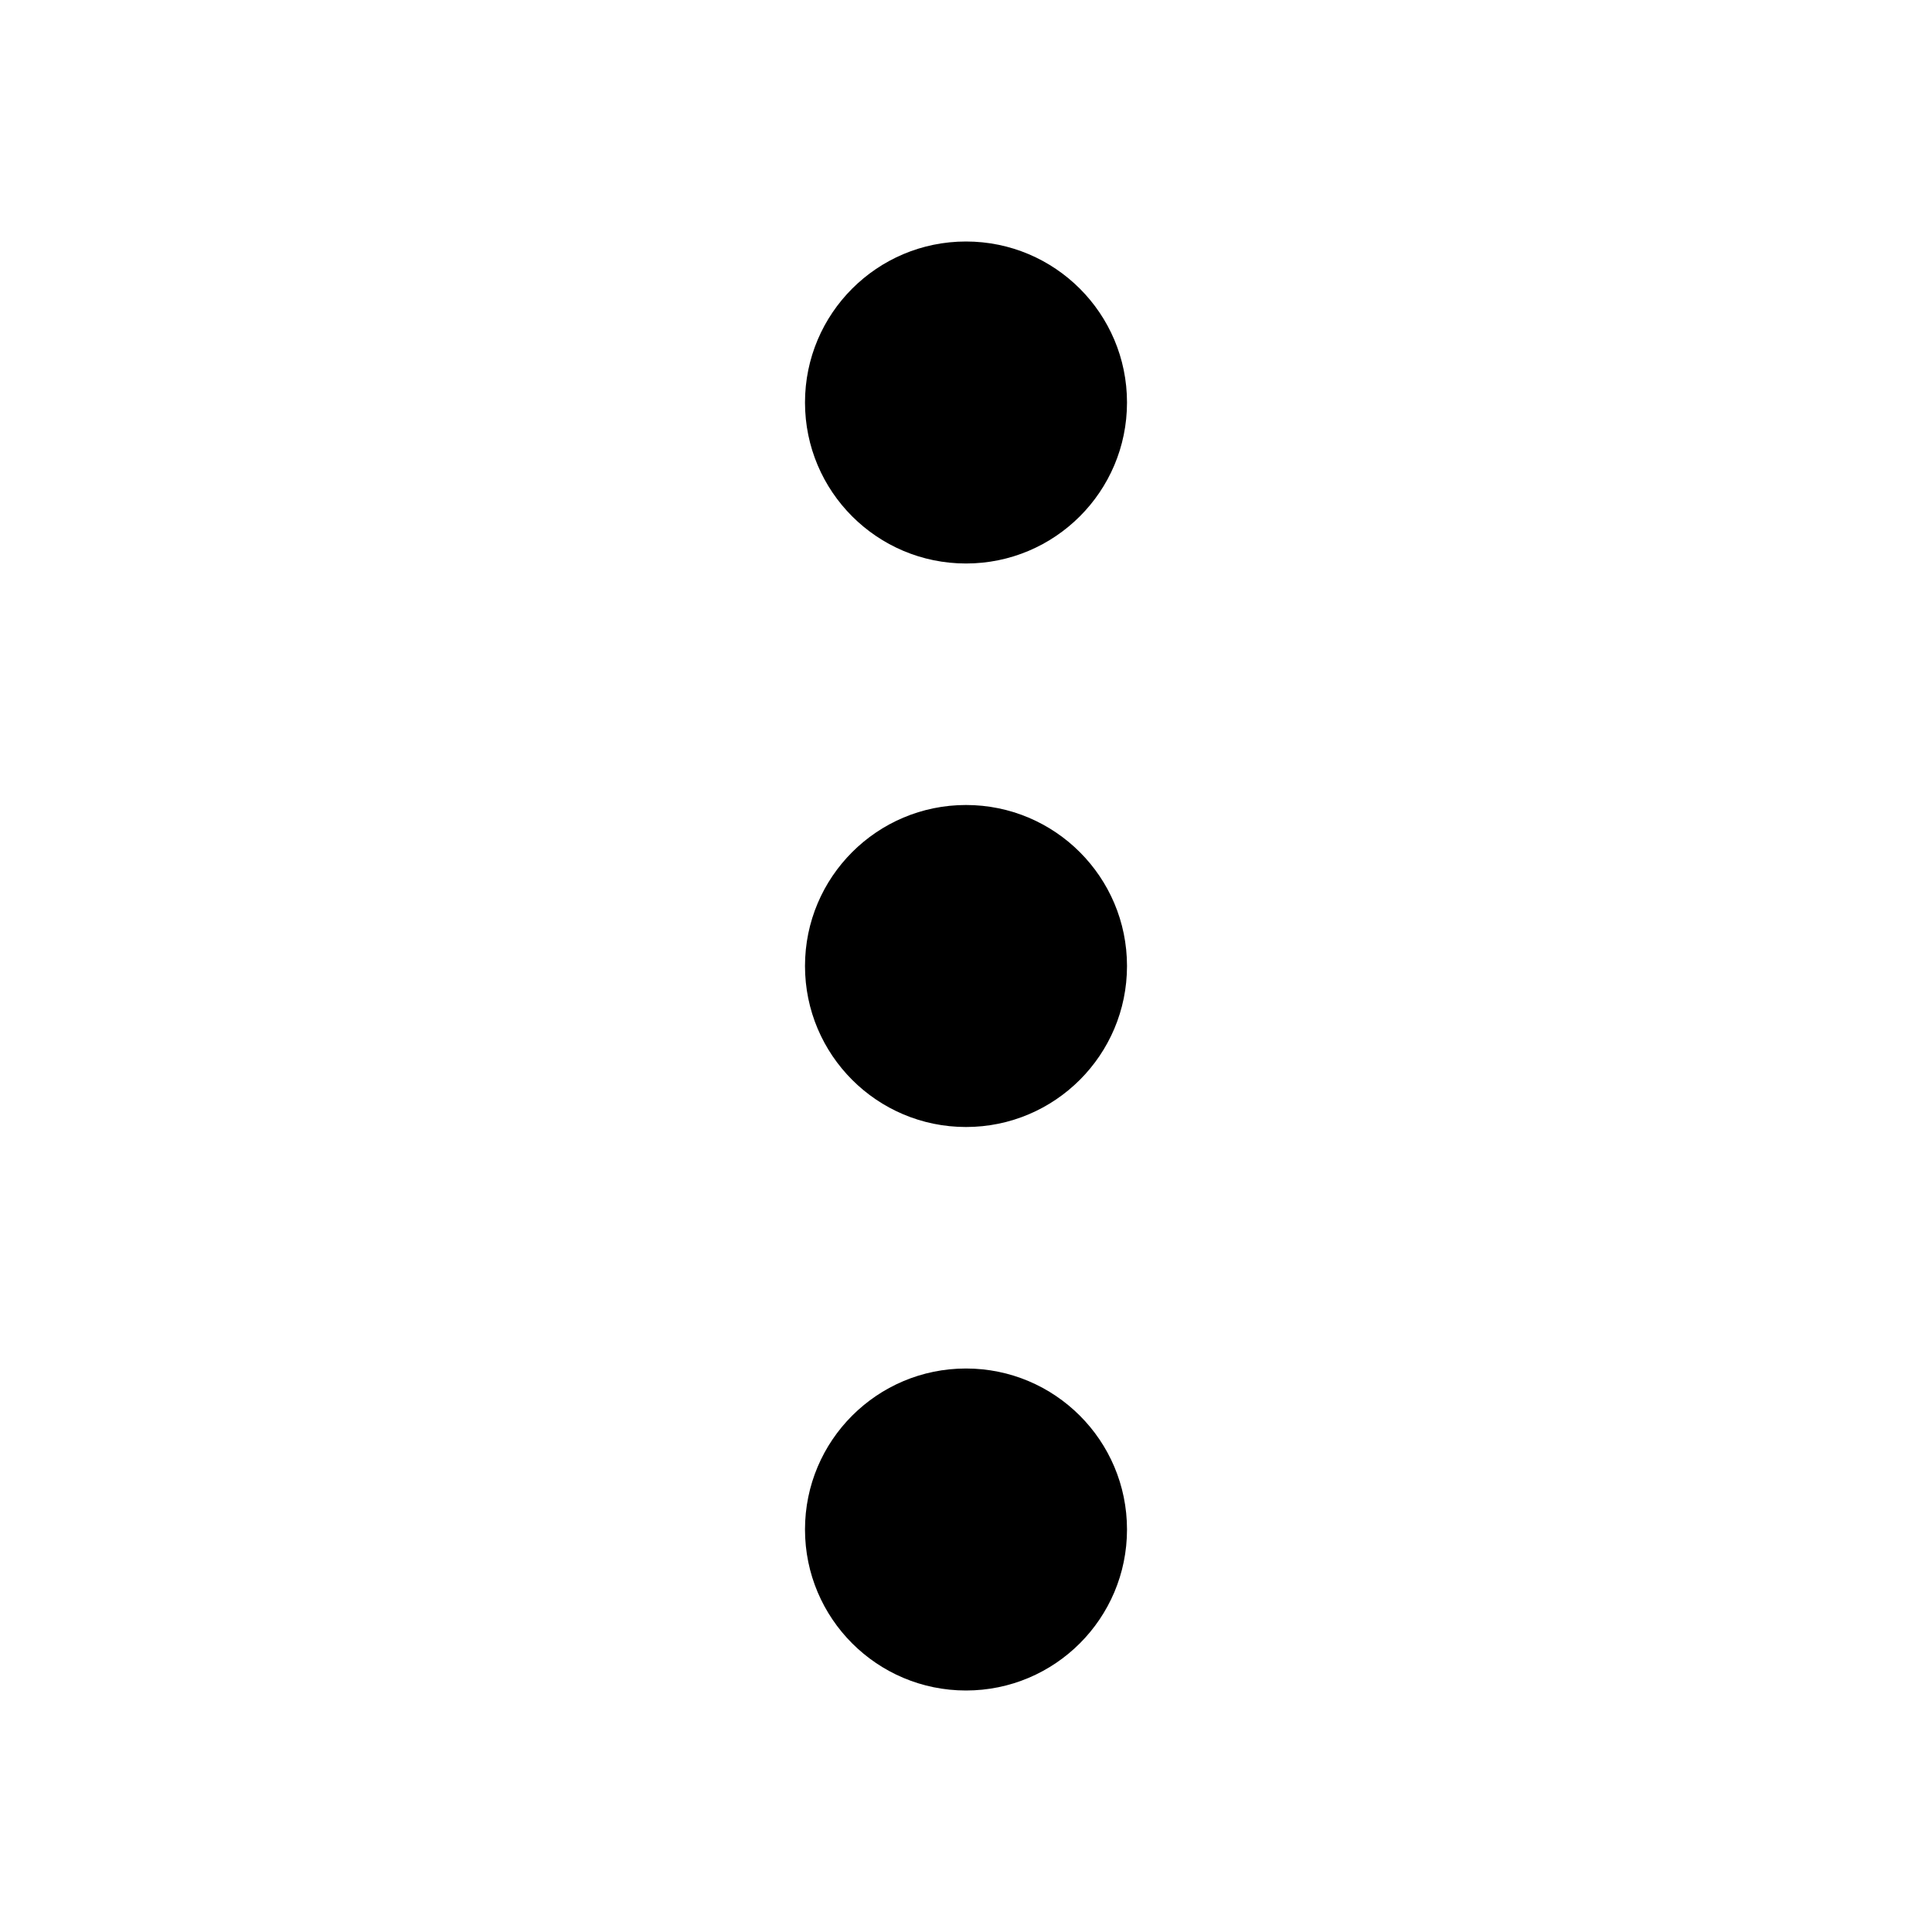
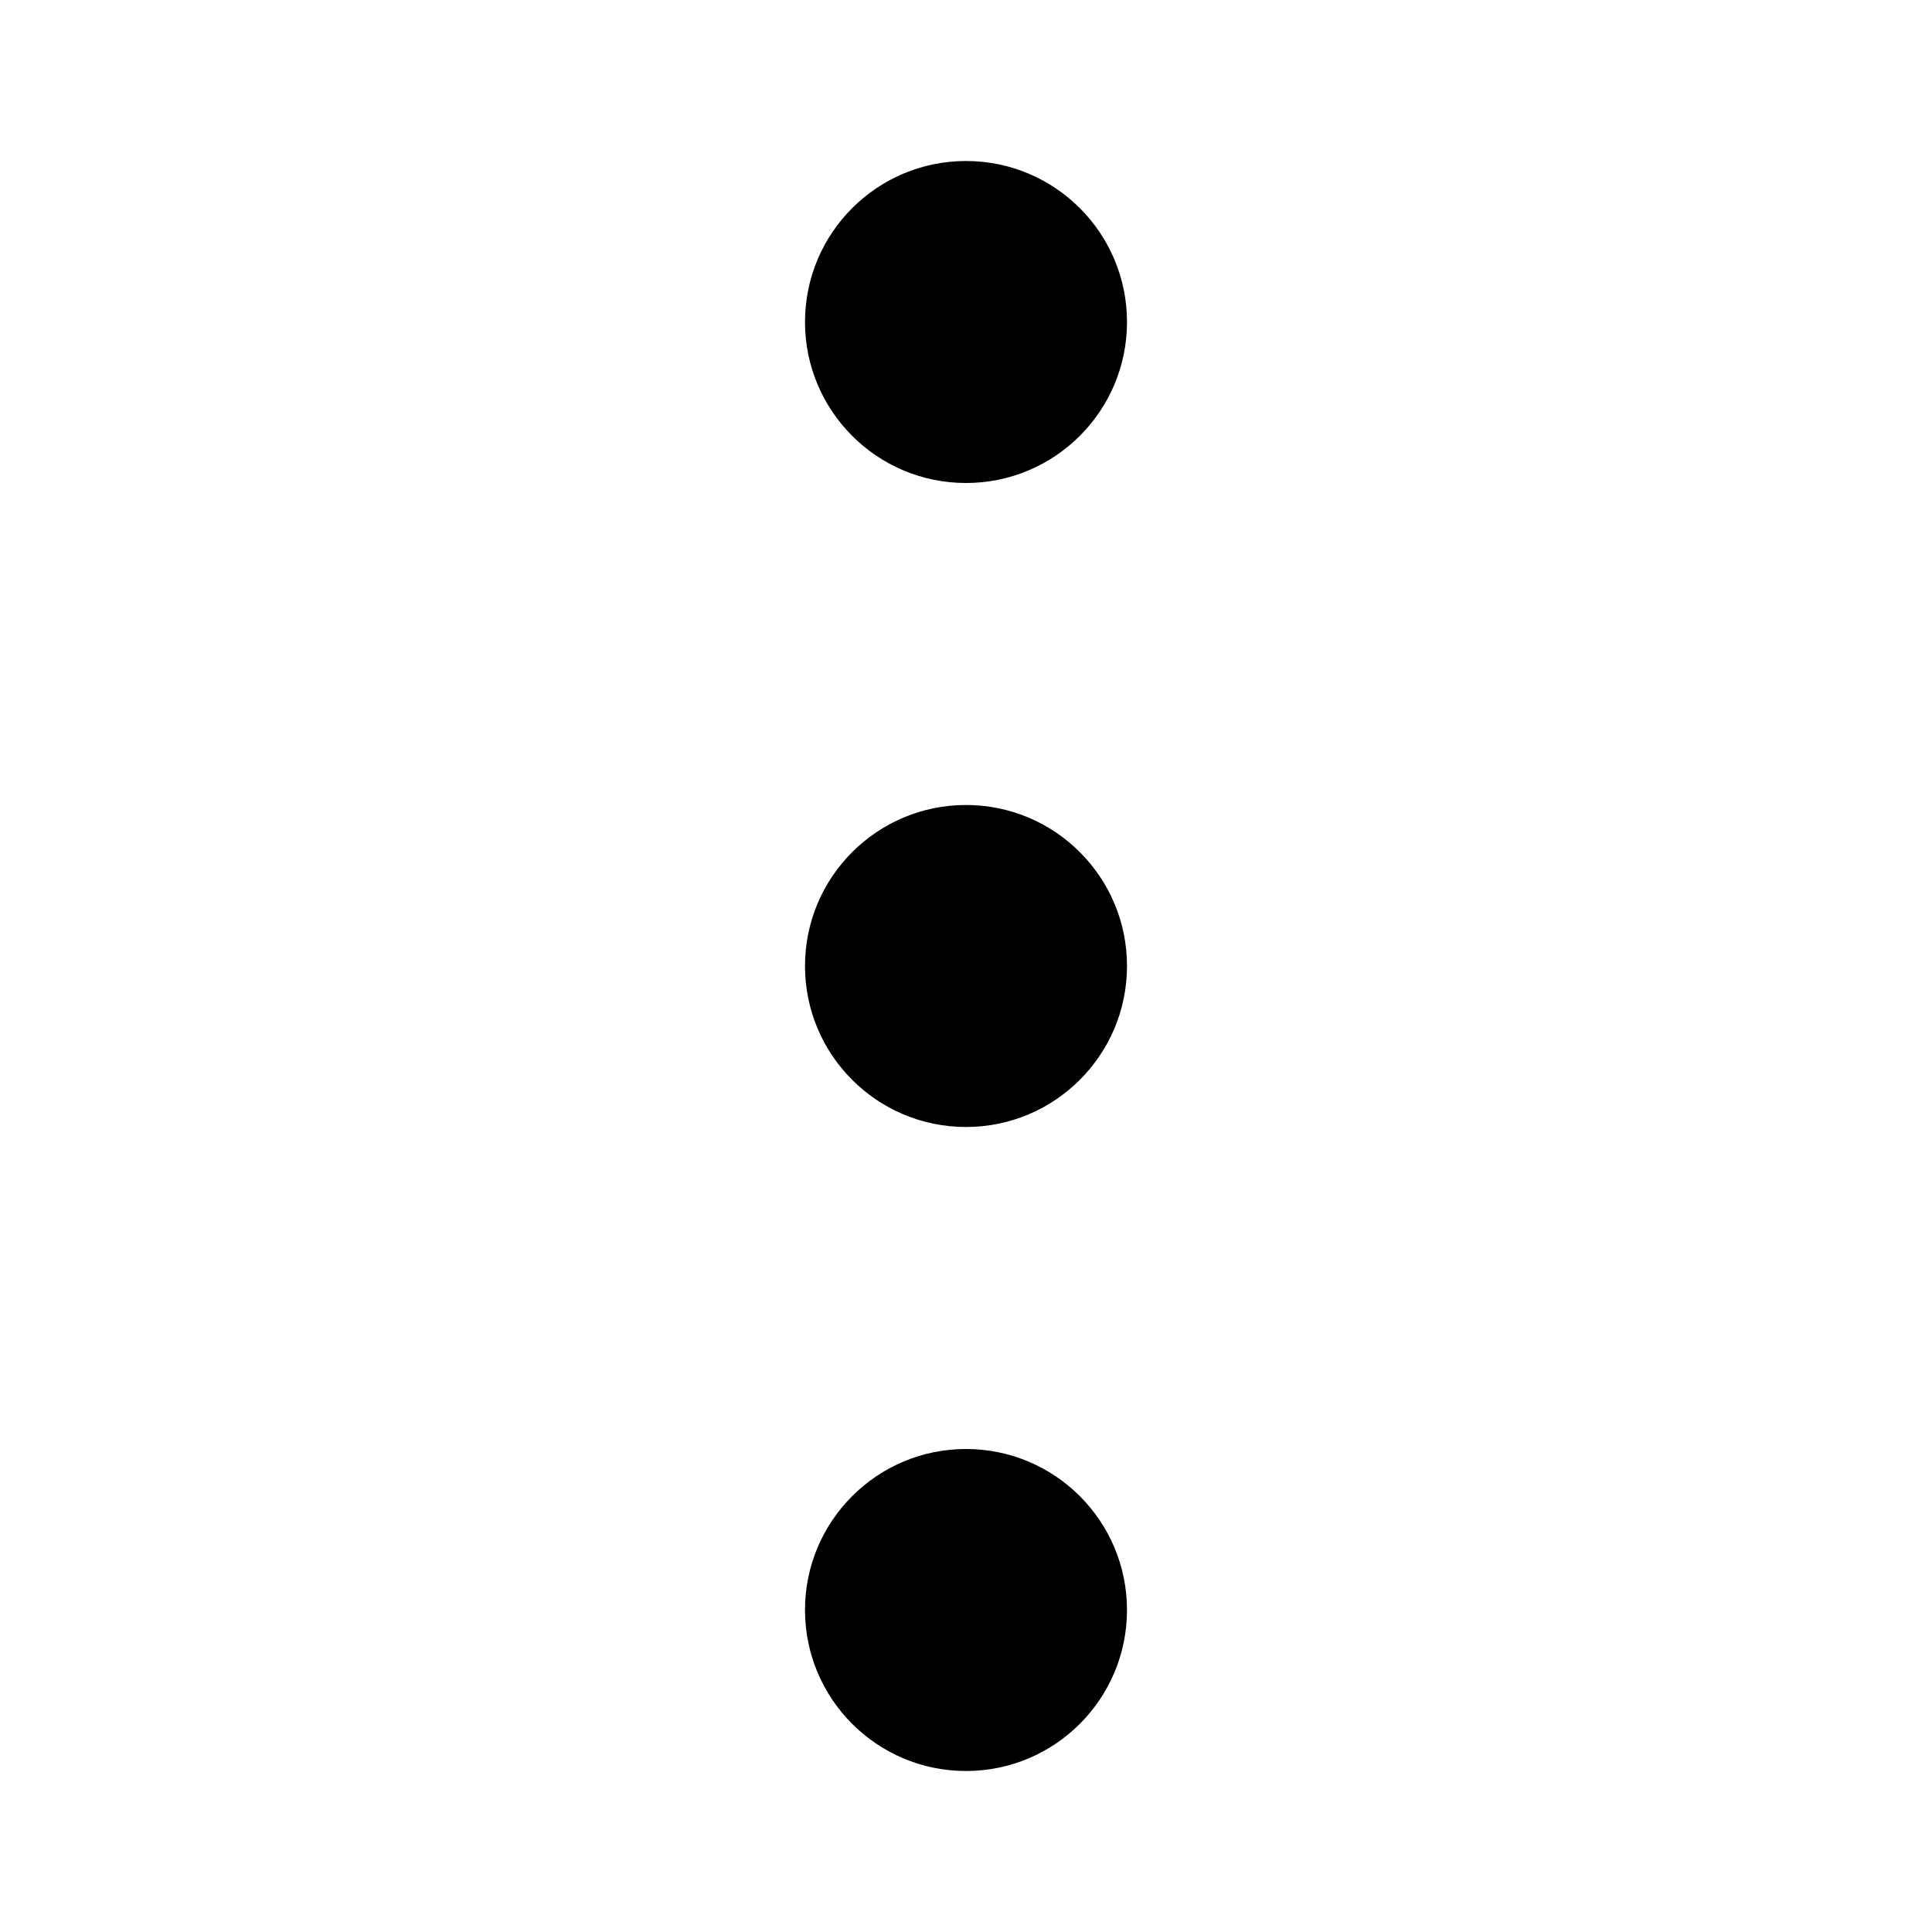
<svg xmlns="http://www.w3.org/2000/svg" viewBox="0 0 512 512">
-   <path d="M256,362.667 C279.564,362.667 298.667,381.769 298.667,405.333 C298.667,428.897 279.564,448 256,448 C232.436,448 213.333,428.897 213.333,405.333 C213.333,381.769 232.436,362.667 256,362.667 Z M256,213.333 C279.564,213.333 298.667,232.436 298.667,256 C298.667,279.564 279.564,298.667 256,298.667 C232.436,298.667 213.333,279.564 213.333,256 C213.333,232.436 232.436,213.333 256,213.333 Z M256,64 C279.564,64 298.667,83.103 298.667,106.667 C298.667,130.231 279.564,149.333 256,149.333 C232.436,149.333 213.333,130.231 213.333,106.667 C213.333,83.103 232.436,64 256,64 Z" fill="#000" stroke="none" stroke-width="1" fill-rule="evenodd" />
+   <path d="M256 384C279.564 384 298.666 403.103 298.666 426.667C298.666 450.231 279.564 469.334 256 469.334C232.436 469.334 213.333 450.231 213.333 426.667C213.333 403.103 232.436 384 256 384Z" fill="black" />
+   <path d="M256 213.331C279.564 213.331 298.667 232.434 298.667 255.998C298.667 279.562 279.564 298.665 256 298.665C232.436 298.665 213.334 279.562 213.334 255.998C213.334 232.434 232.436 213.331 256 213.331Z" fill="black" />
+   <path d="M298.667 85.334C298.667 61.77 279.564 42.667 256 42.667C232.436 42.667 213.334 61.77 213.334 85.334C213.334 108.898 232.436 128 256 128C279.564 128 298.667 108.898 298.667 85.334Z" fill="black" />
</svg>
